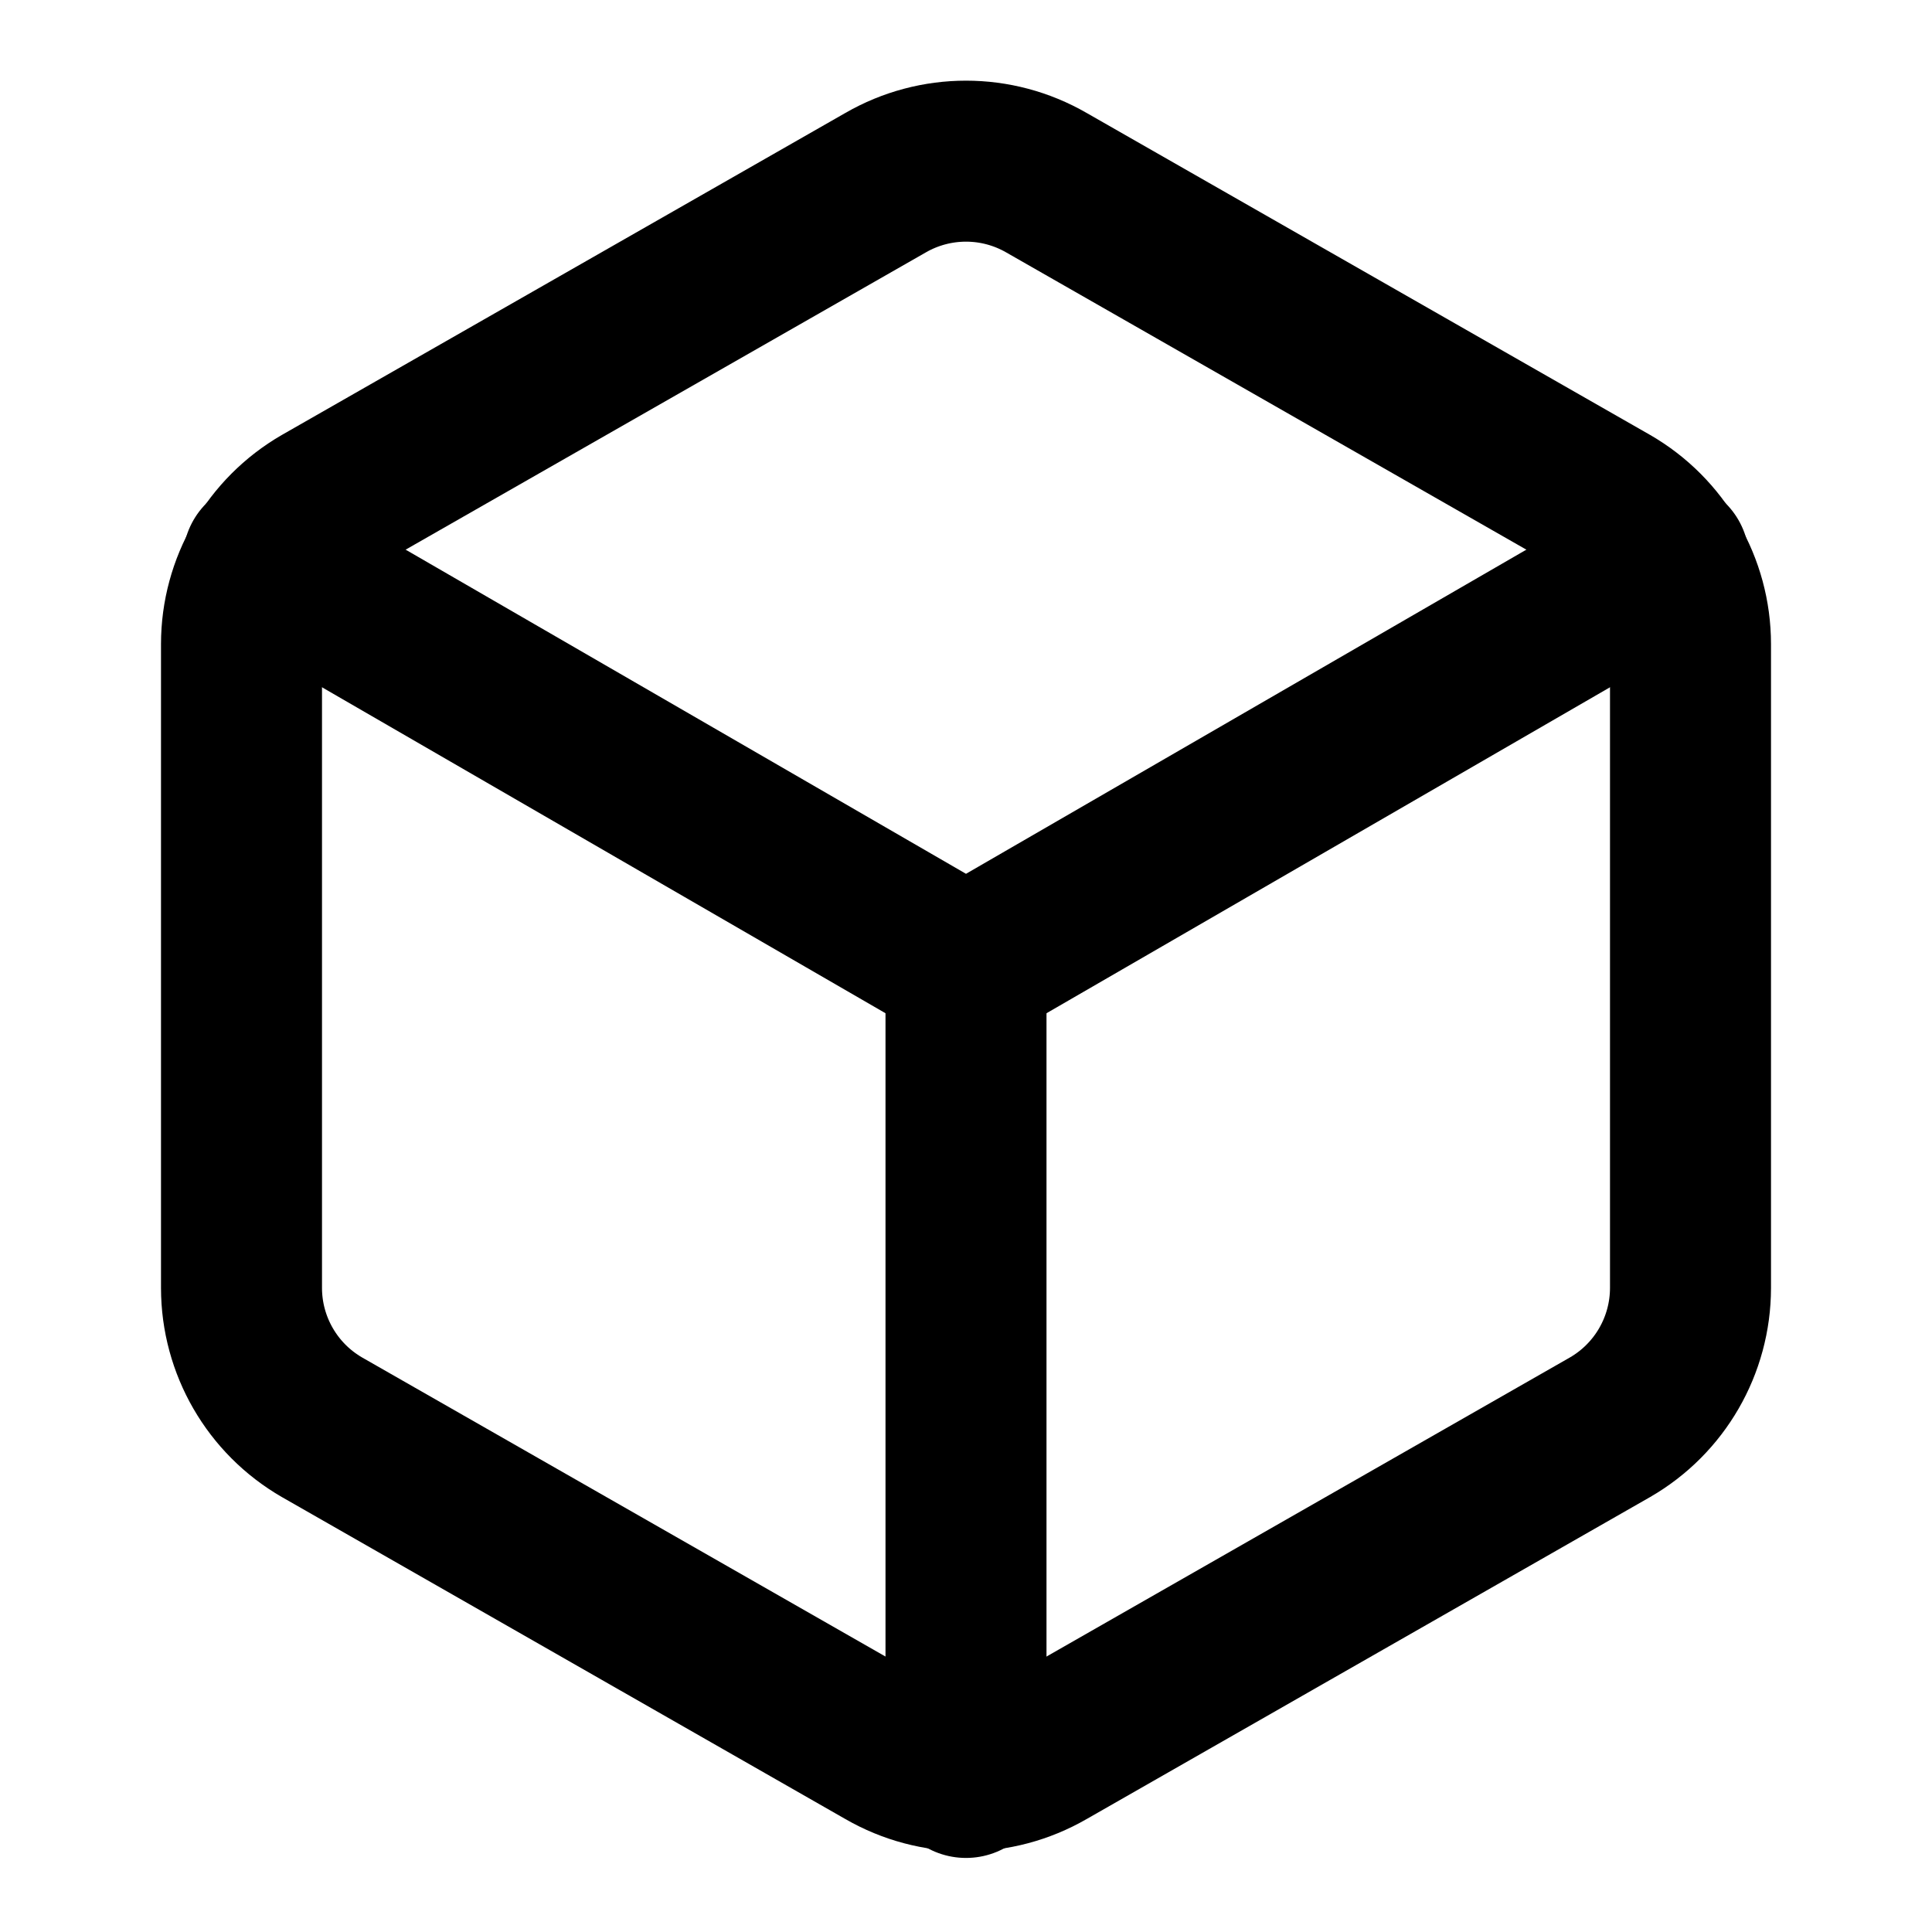
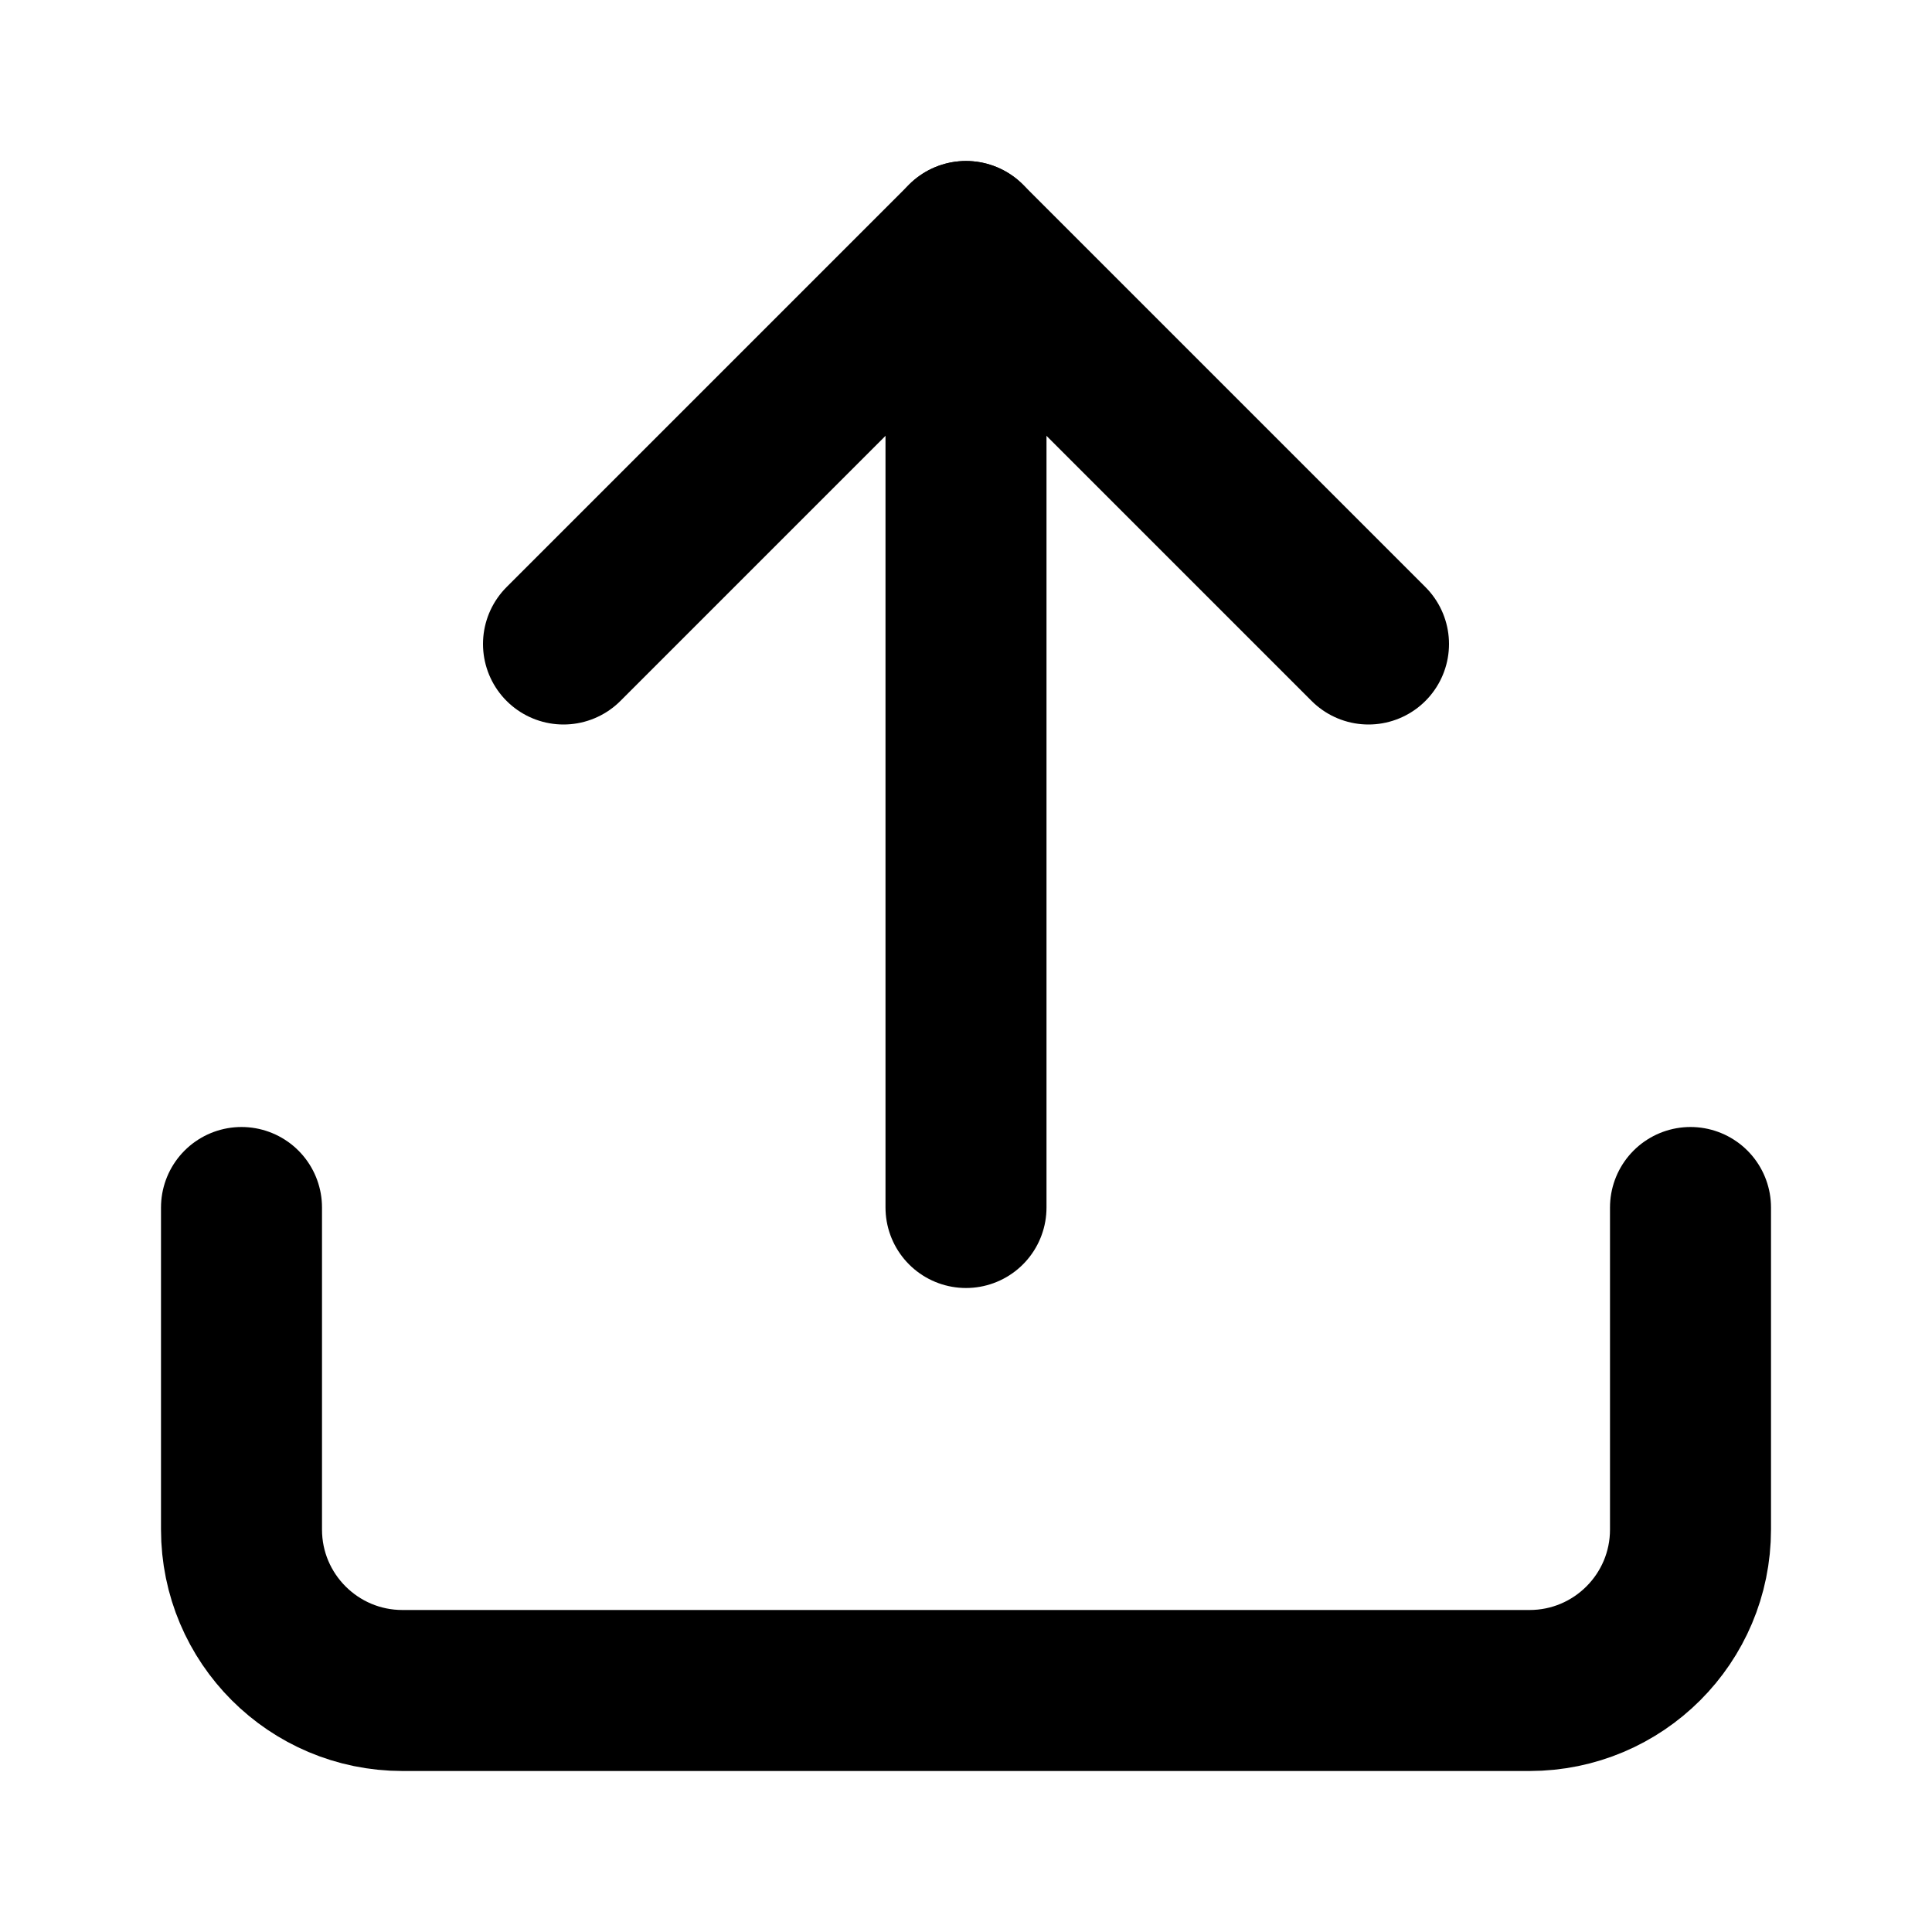
<svg viewBox="0 0 24 24" fill="none" stroke="currentColor" stroke-width="2" stroke-linecap="round" stroke-linejoin="round">
-   <path d="M21 16V8a2 2 0 0 0-1-1.73l-7-4a2 2 0 0 0-2 0l-7 4A2 2 0 0 0 3 8v8a2 2 0 0 0 1 1.73l7 4a2 2 0 0 0 2 0l7-4A2 2 0 0 0 21 16z" />
-   <polyline points="3.27 6.96 12 12.01 20.73 6.96" />
-   <line x1="12" y1="22.08" x2="12" y2="12" />
+   <path d="M21 15v4a2 2 0 0 1-2 2H5a2 2 0 0 1-2-2v-4" />
+   <polyline points="17 8 12 3 7 8" />
+   <line x1="12" y1="3" x2="12" y2="15" />
</svg>
